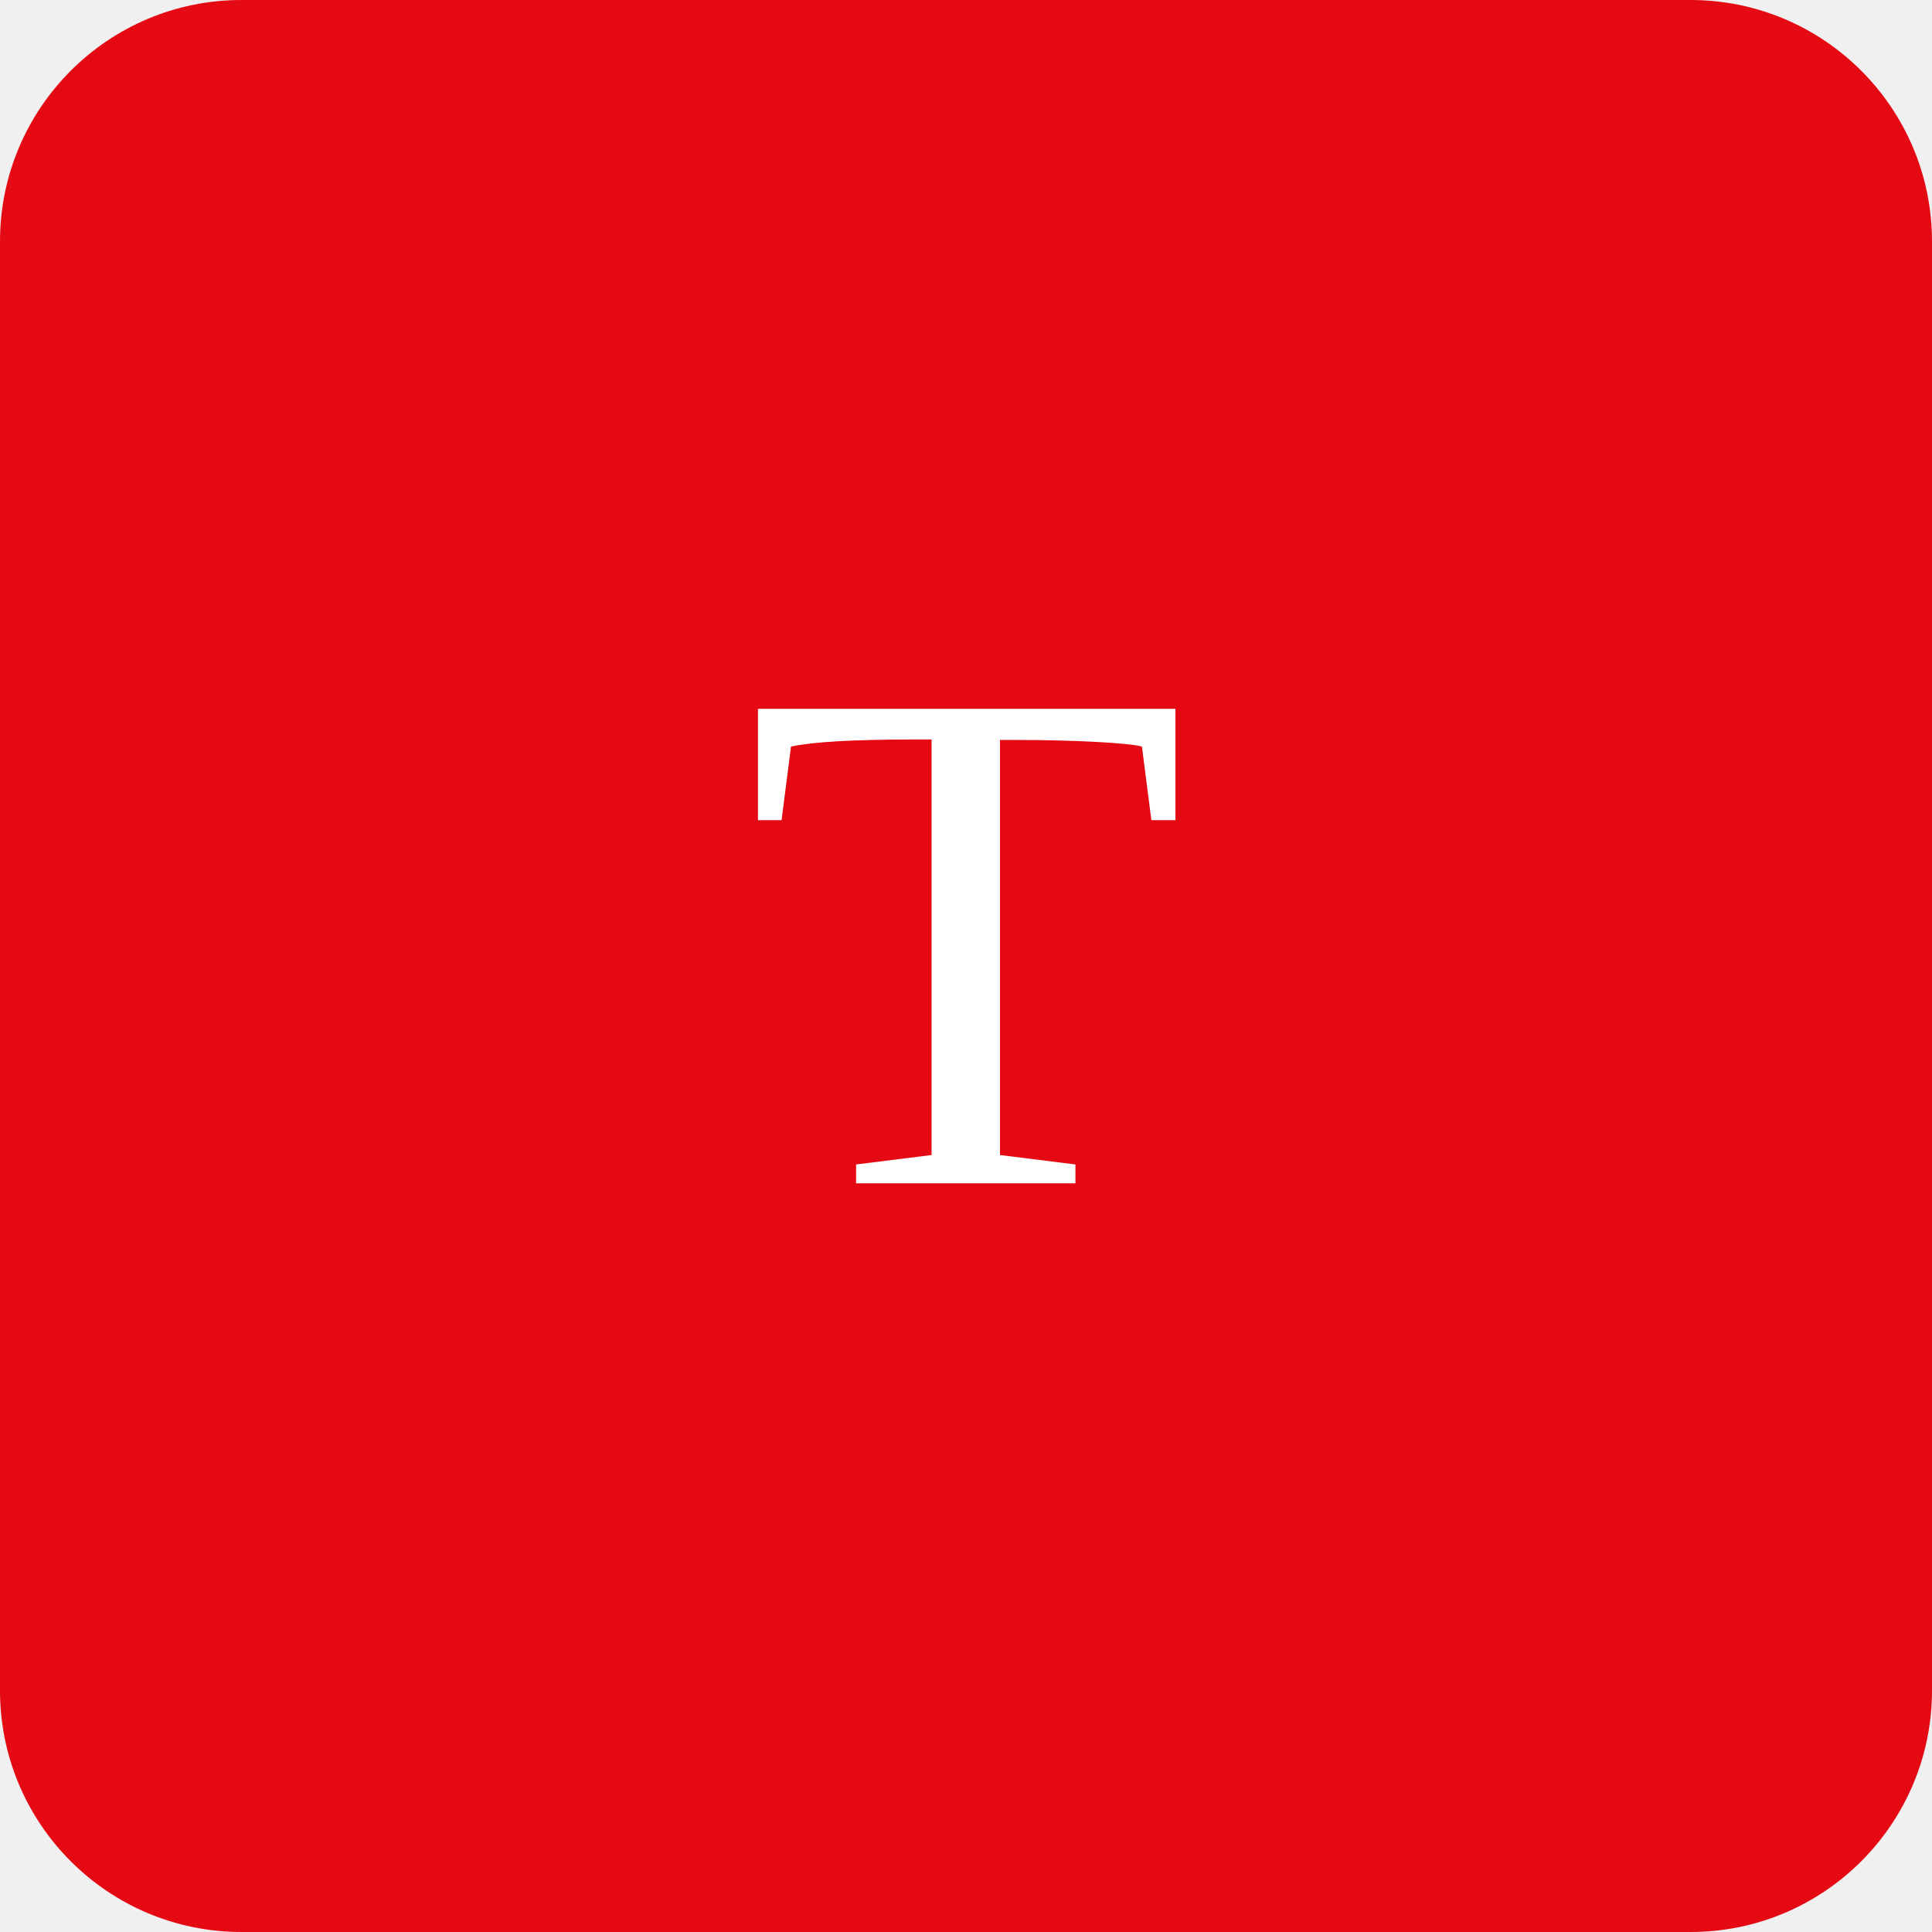
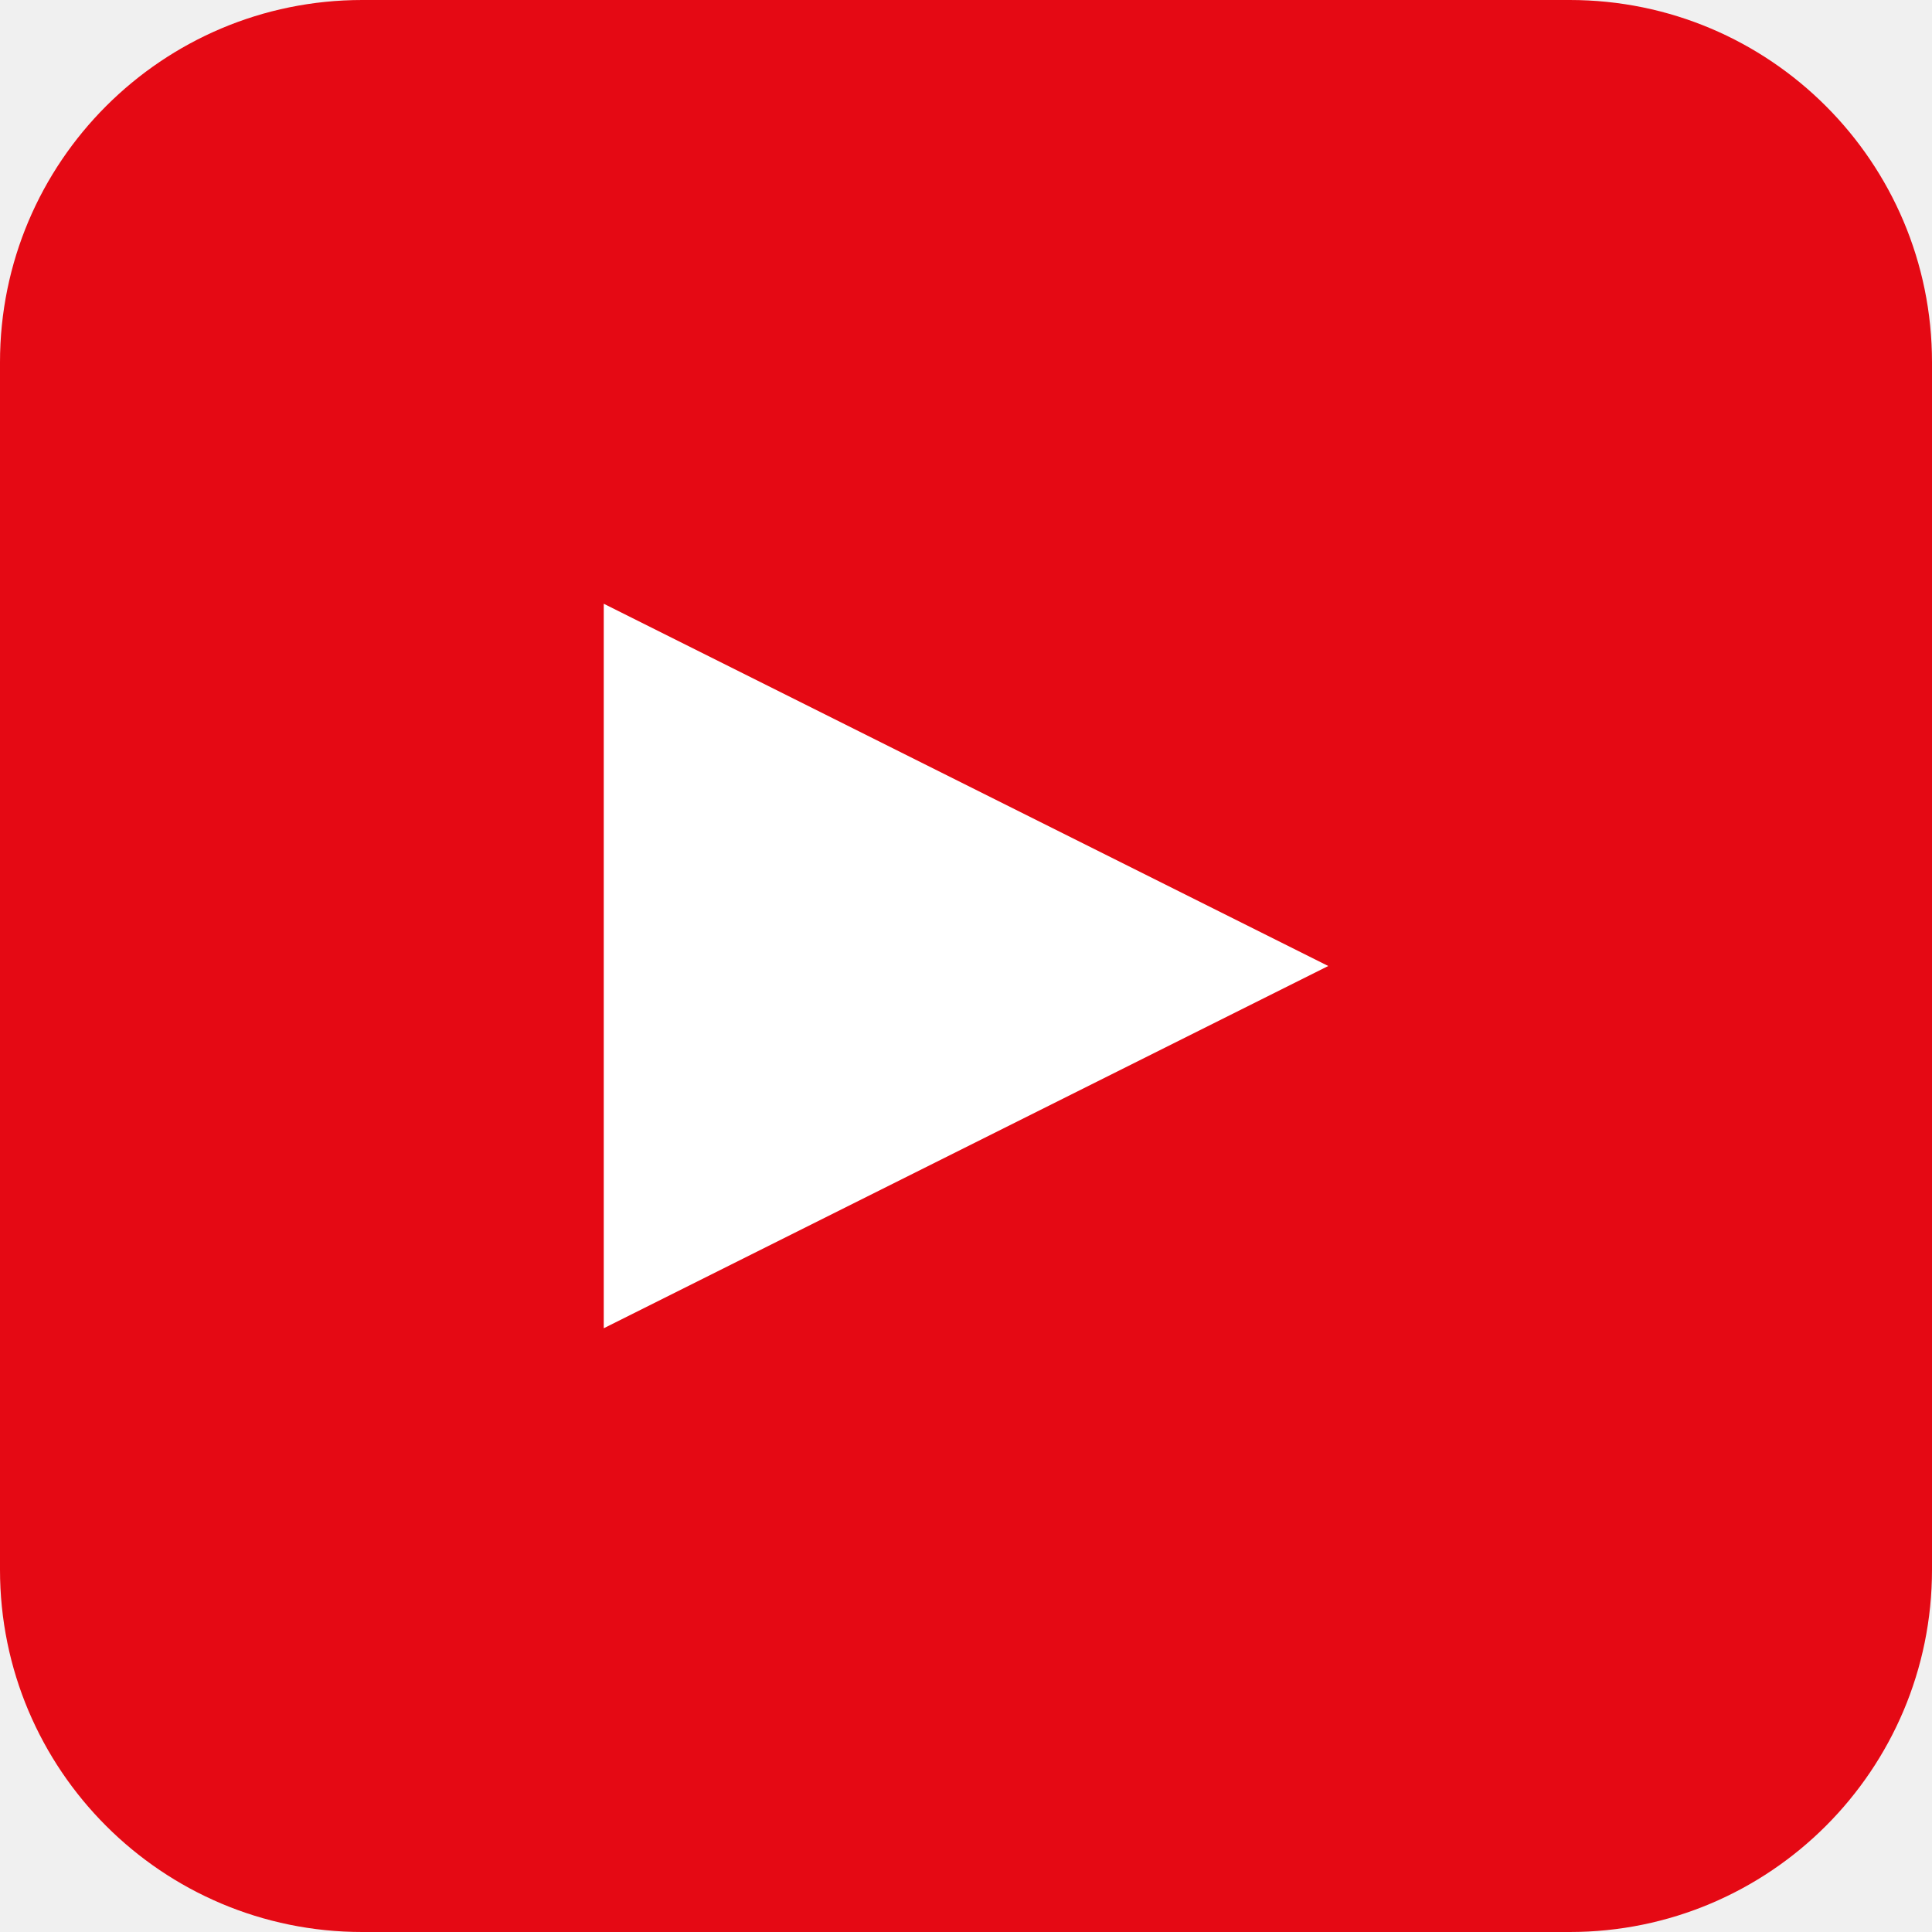
<svg xmlns="http://www.w3.org/2000/svg" width="64" height="64" viewBox="0 0 64 64" fill="none">
-   <rect width="64" height="64" rx="8" fill="#E50914" />
-   <text x="32" y="32" text-anchor="middle" dy=".3em" fill="white" font-size="24">T</text>
+   <rect width="64" height="64" rx="12" fill="#E50914" />
+   <path d="M20 44V20L44 32L20 44Z" fill="white" />
</svg>
